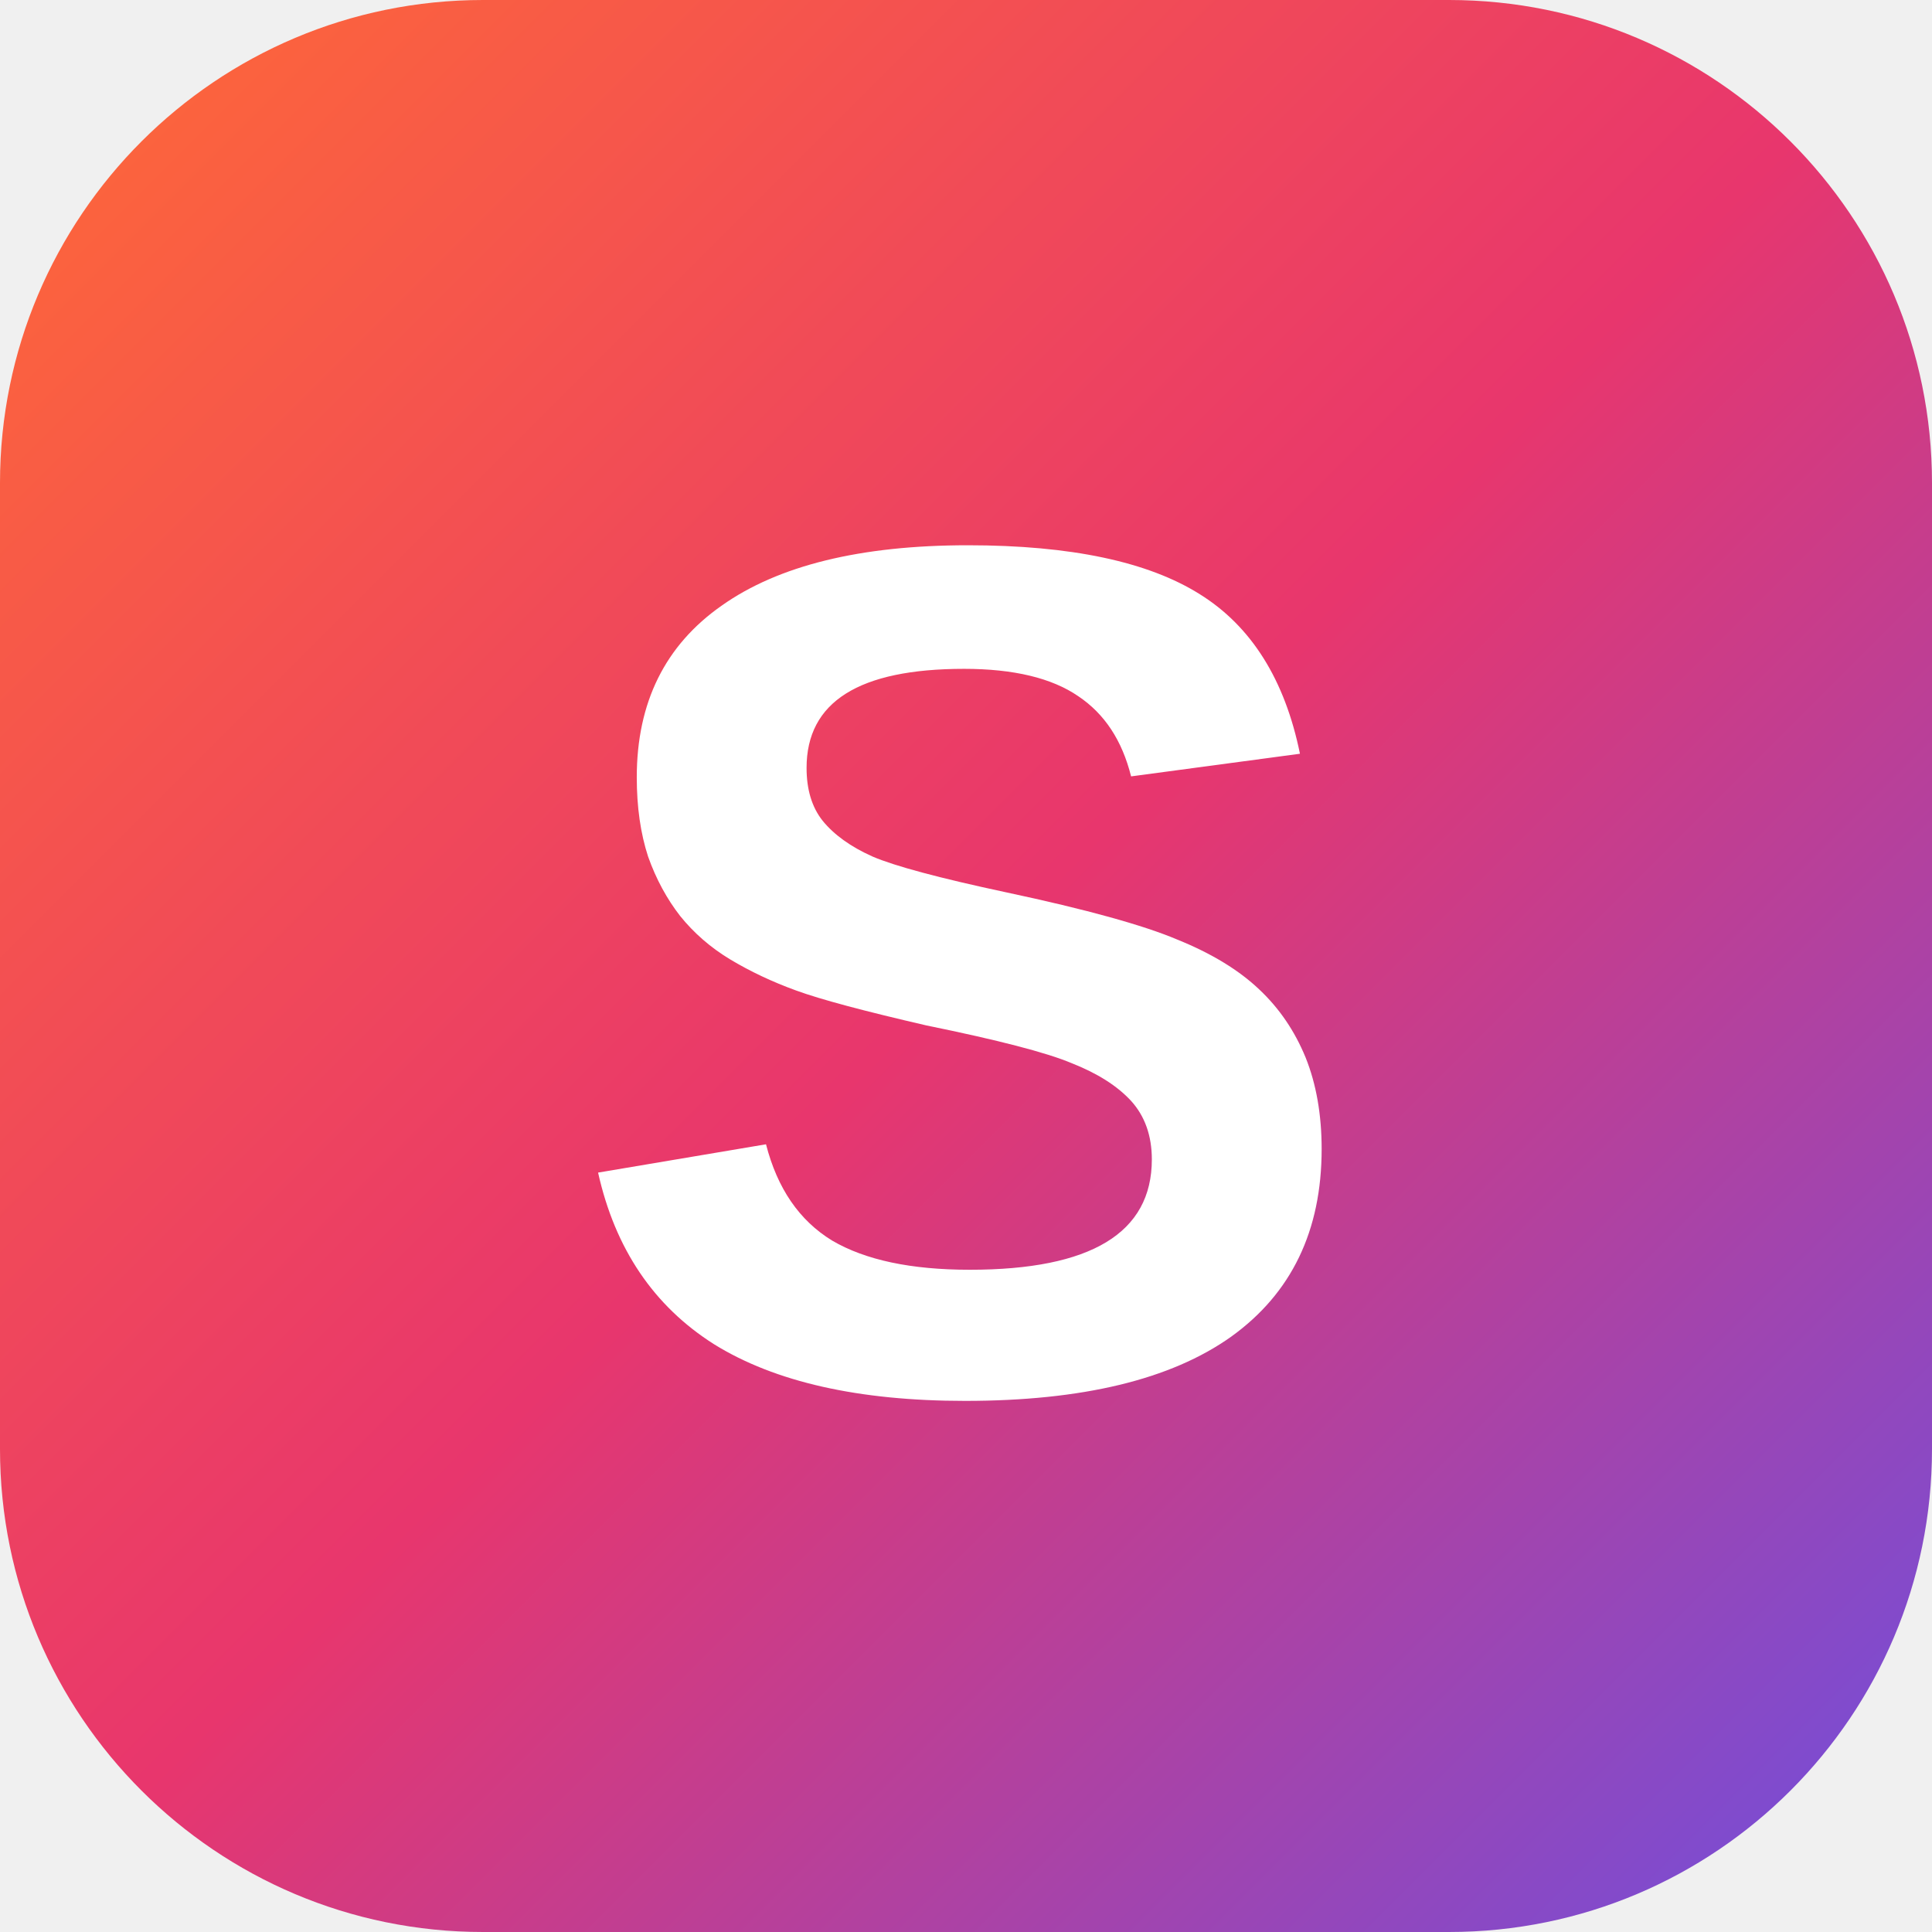
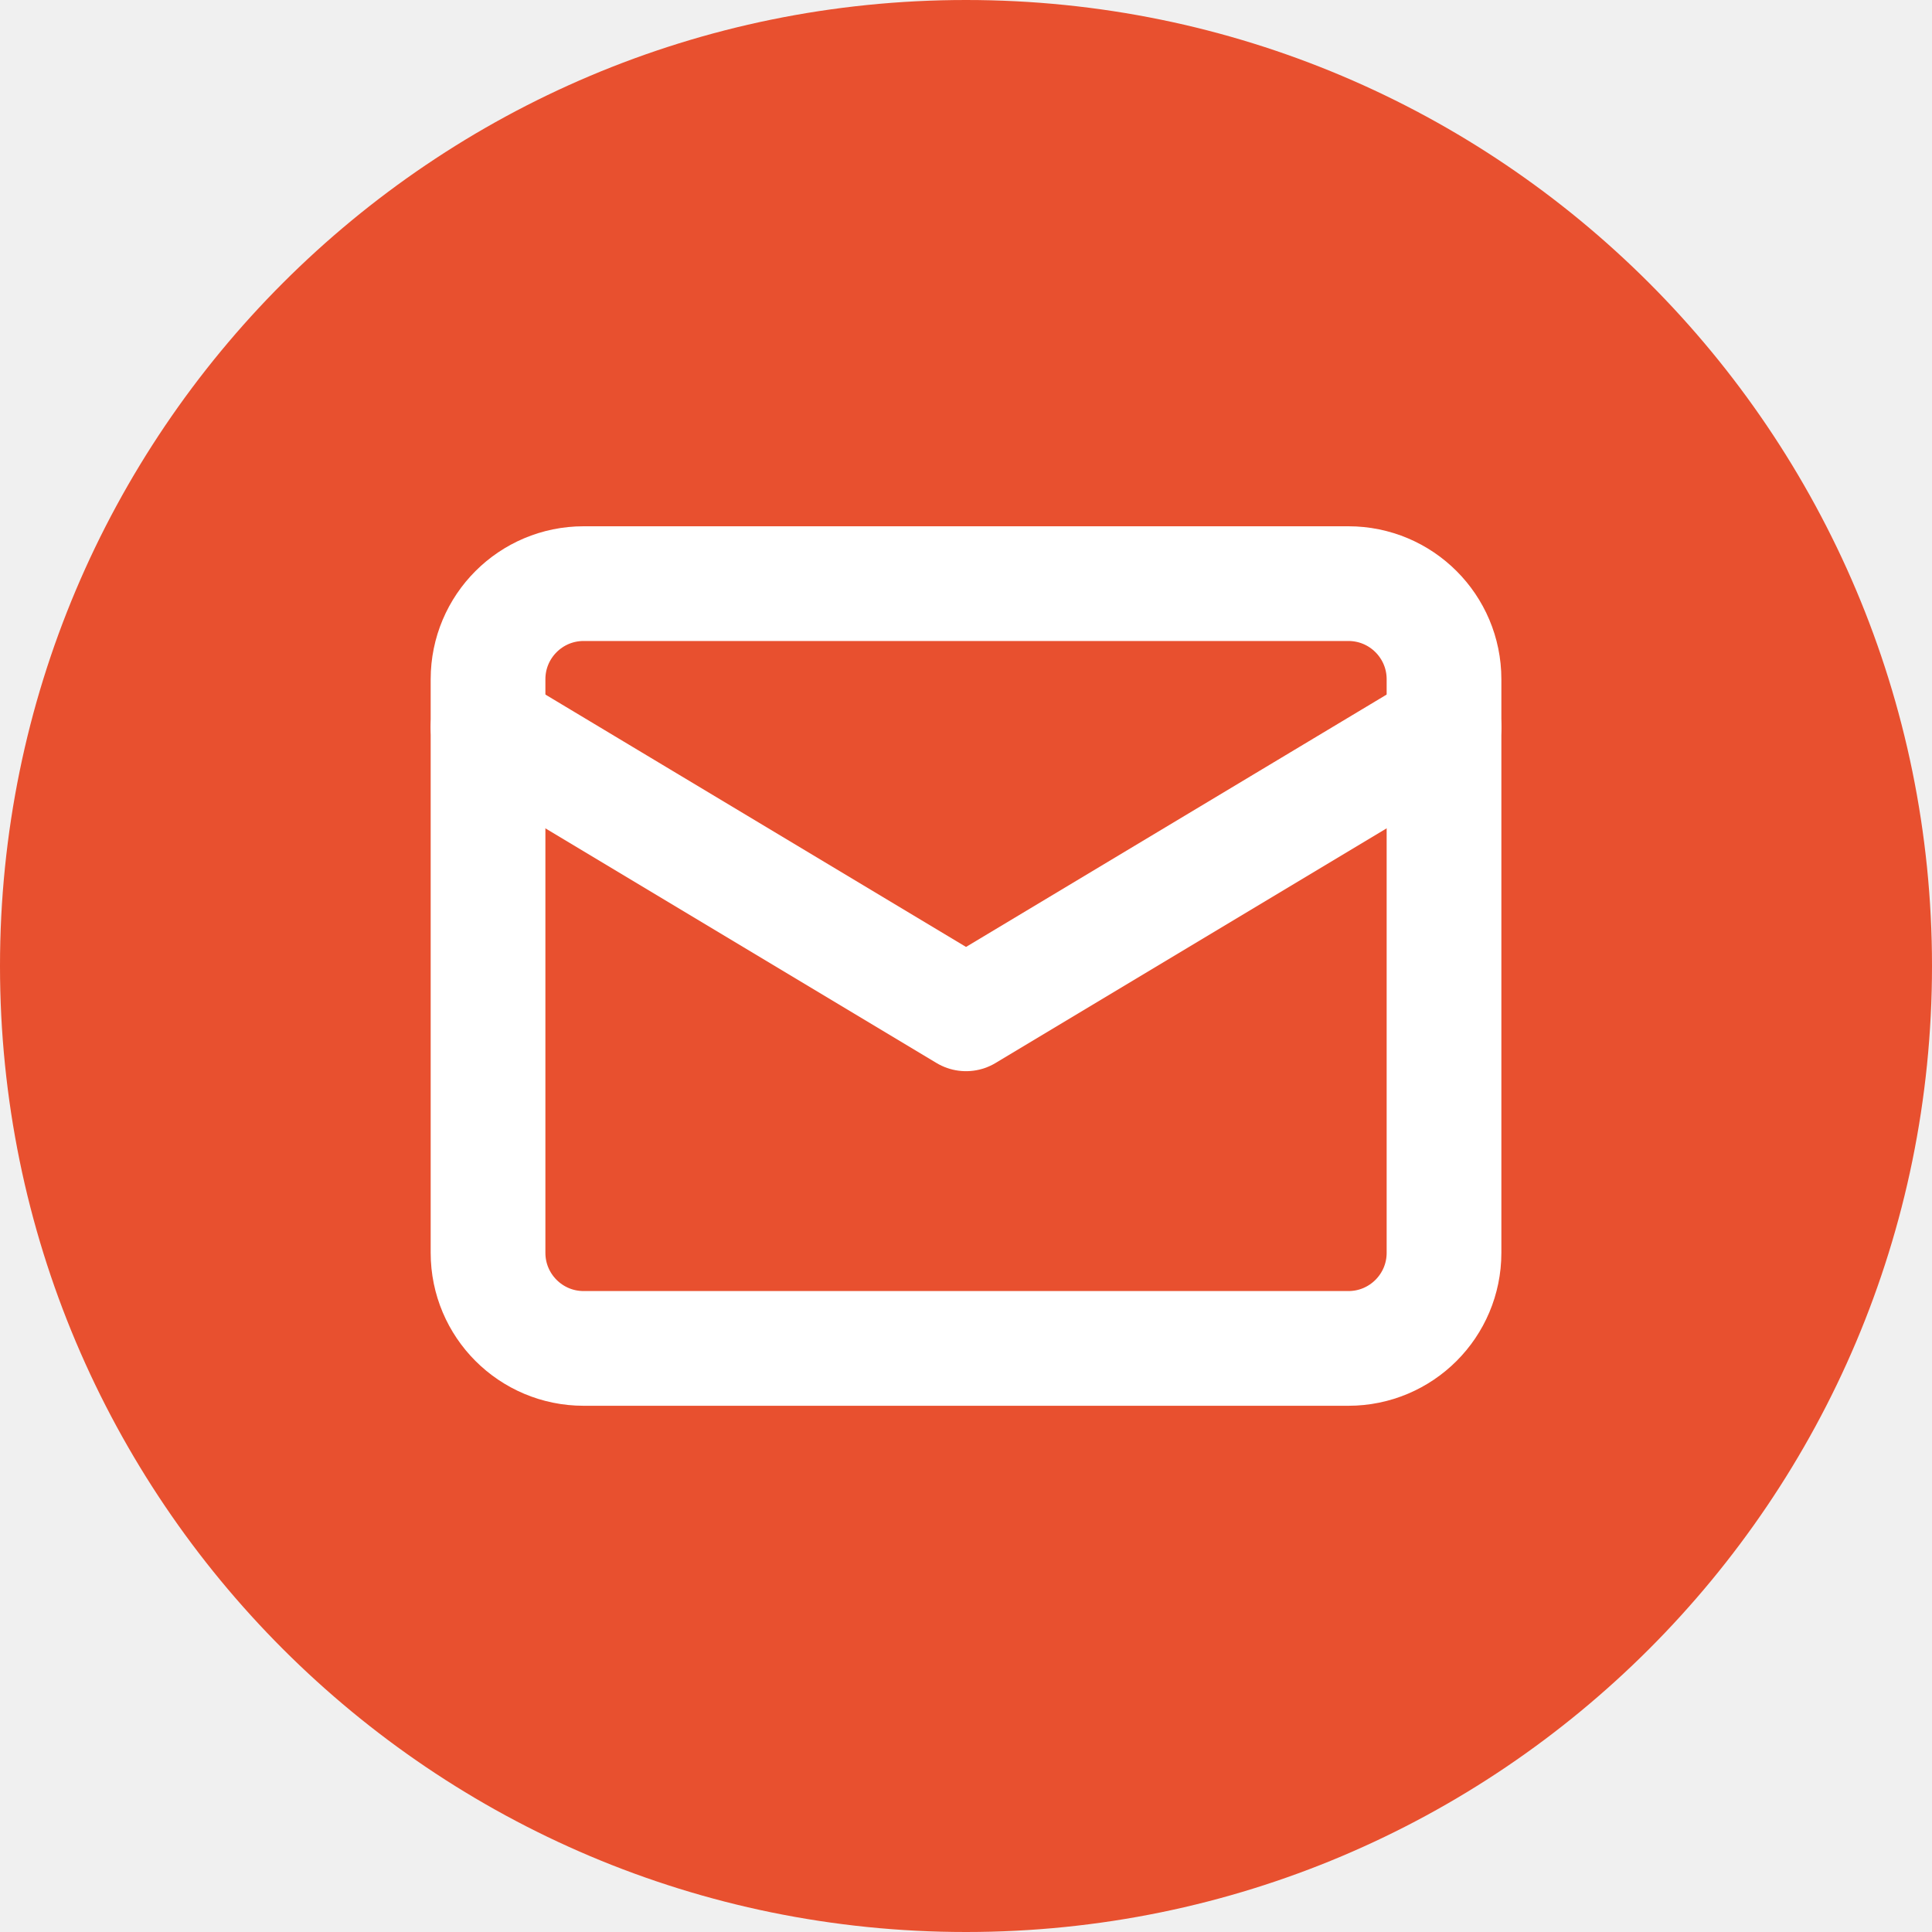
<svg xmlns="http://www.w3.org/2000/svg" viewBox="0 0 32 32">
-   <defs>
-     <linearGradient id="g" x1="0%" y1="0%" x2="100%" y2="100%">
-       <stop offset="0%" stop-color="#FF6B35" />
-       <stop offset="50%" stop-color="#E8366D" />
-       <stop offset="100%" stop-color="#6C4FE0" />
-     </linearGradient>
-   </defs>
-   <rect width="32" height="32" rx="8" fill="url(#g)" />
-   <text x="16" y="23" text-anchor="middle" font-family="Arial,Helvetica,sans-serif" font-weight="800" font-size="20" fill="#fff">S</text>
+   <circle cx="16" cy="16" r="16" fill="#E8502F" />
+   <g transform="translate(6.5 6.5) scale(0.7917)" fill="none" stroke="#fff" stroke-width="2.4" stroke-linecap="round" stroke-linejoin="round">
+     <rect x="2" y="4" width="20" height="16" rx="2" />
+     <path d="m22 7-10 6L2 7" />
+   </g>
</svg>
